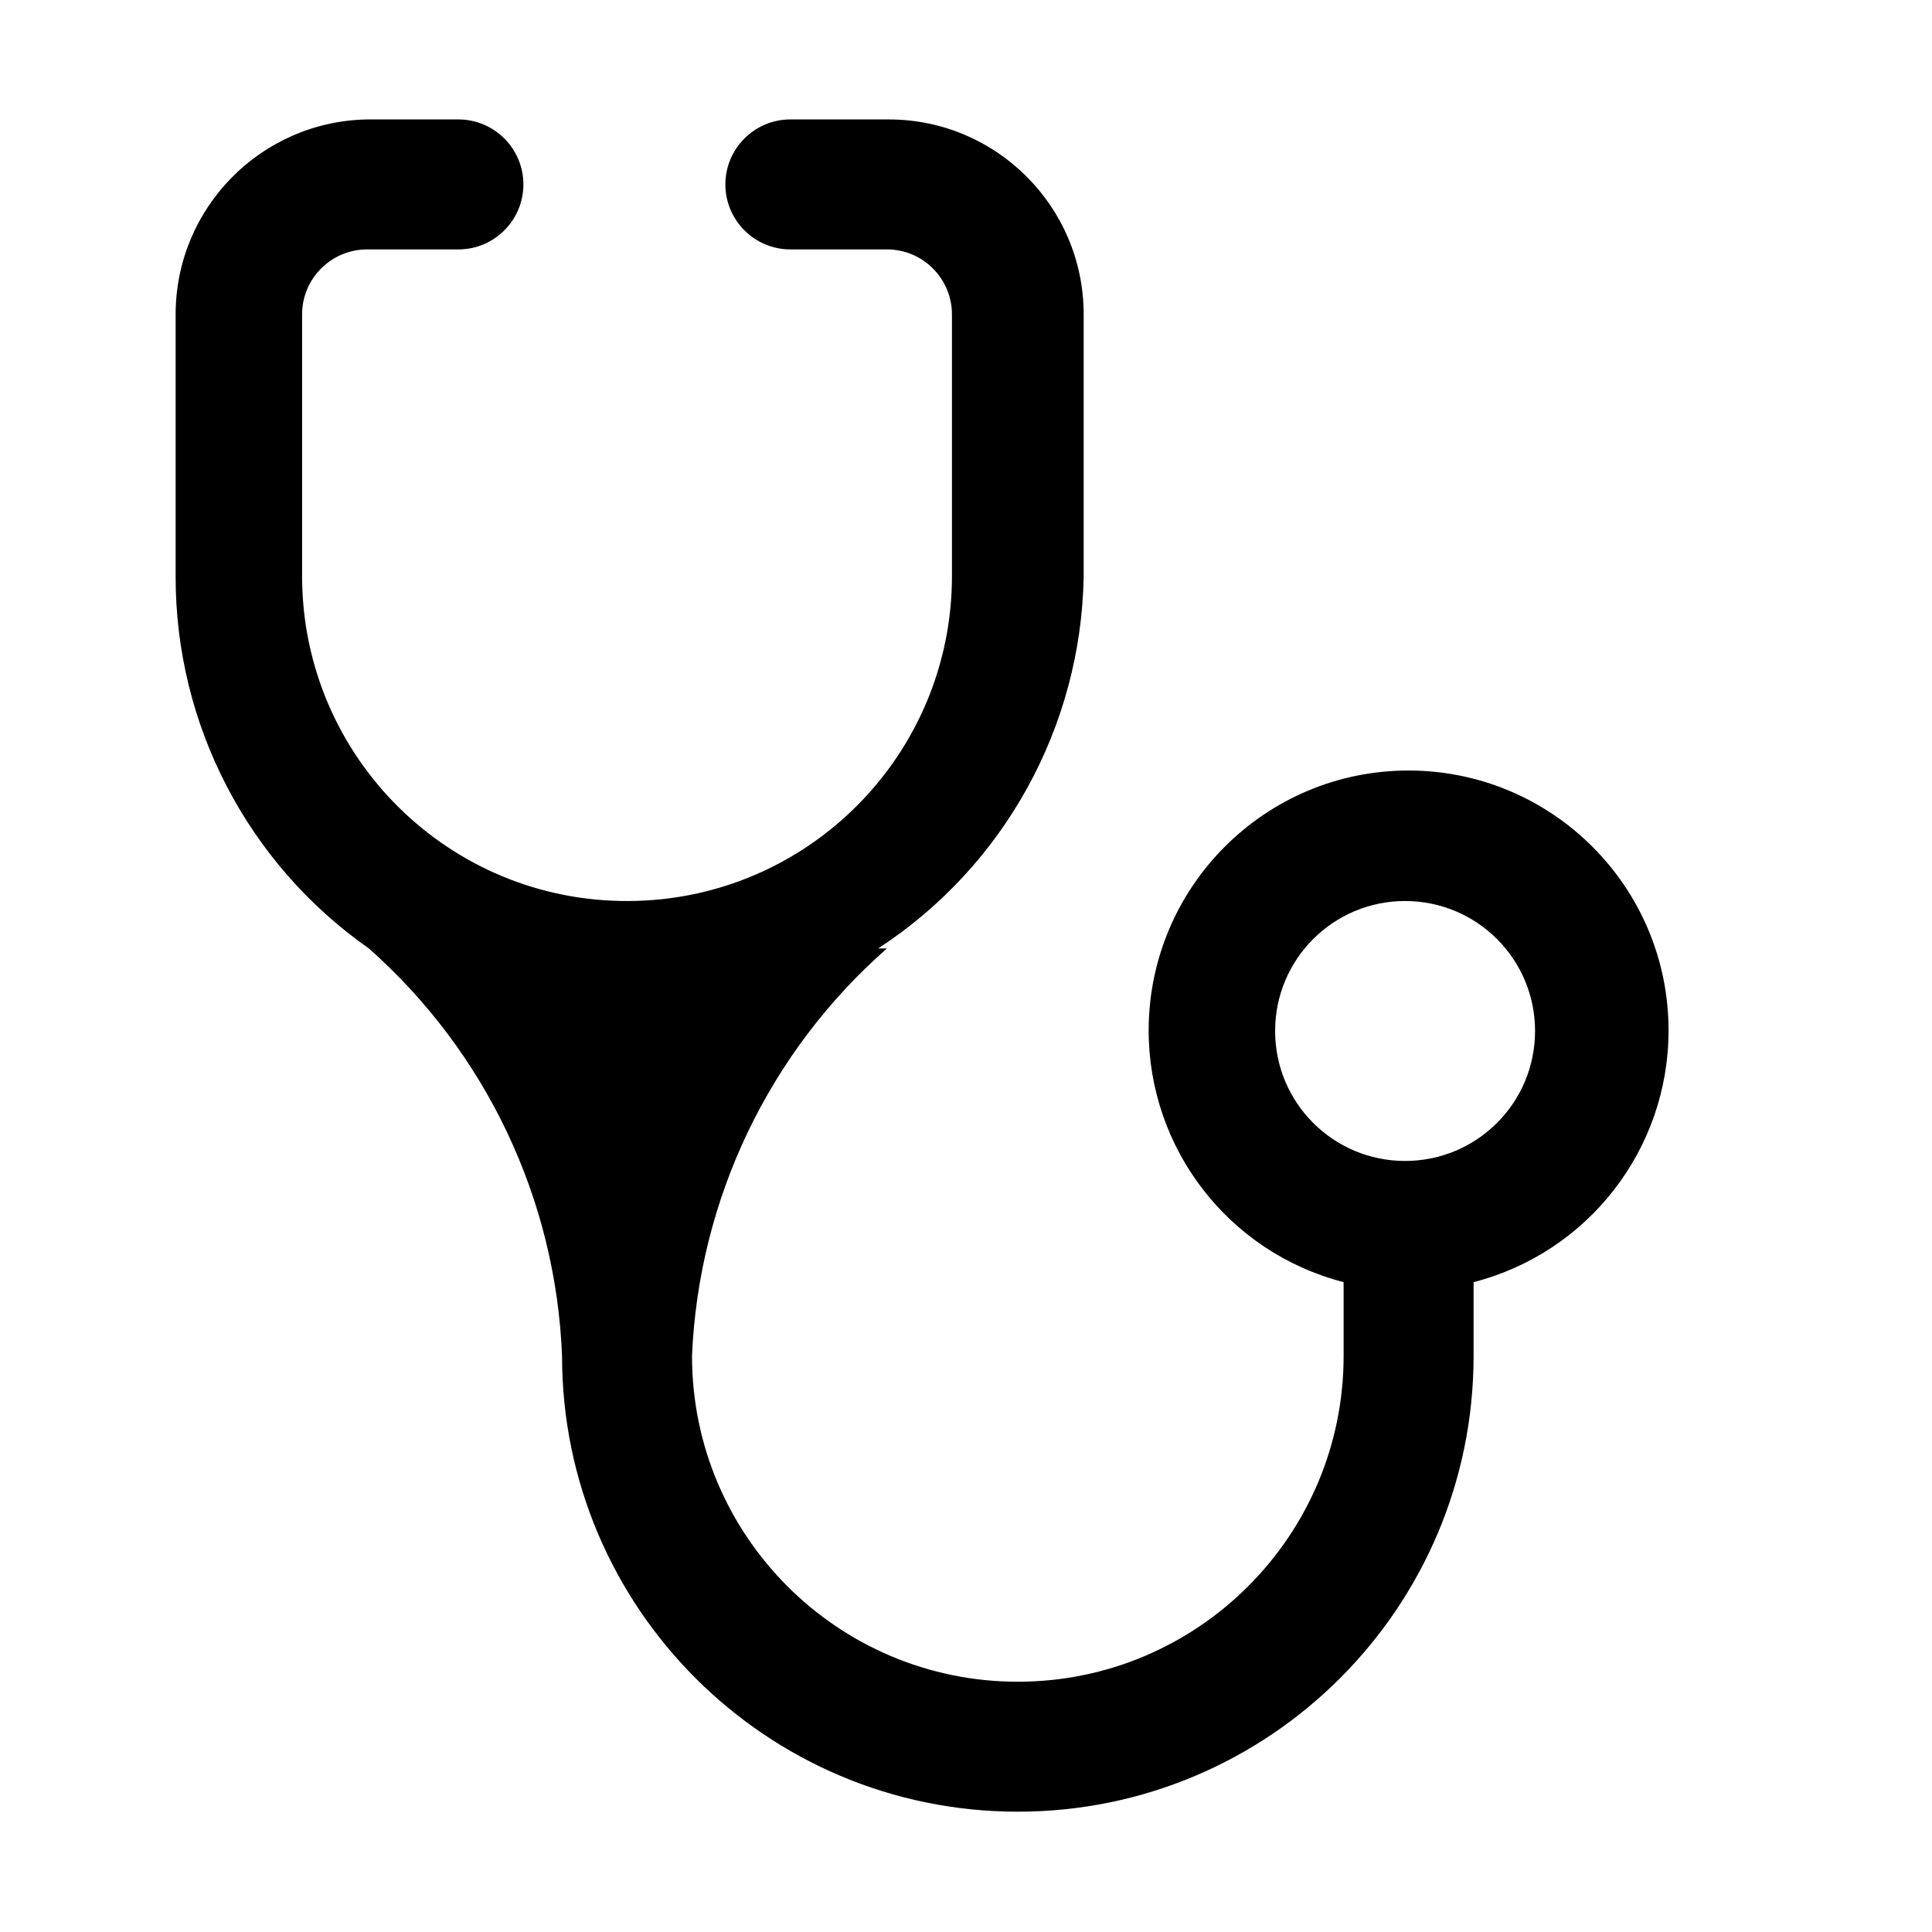
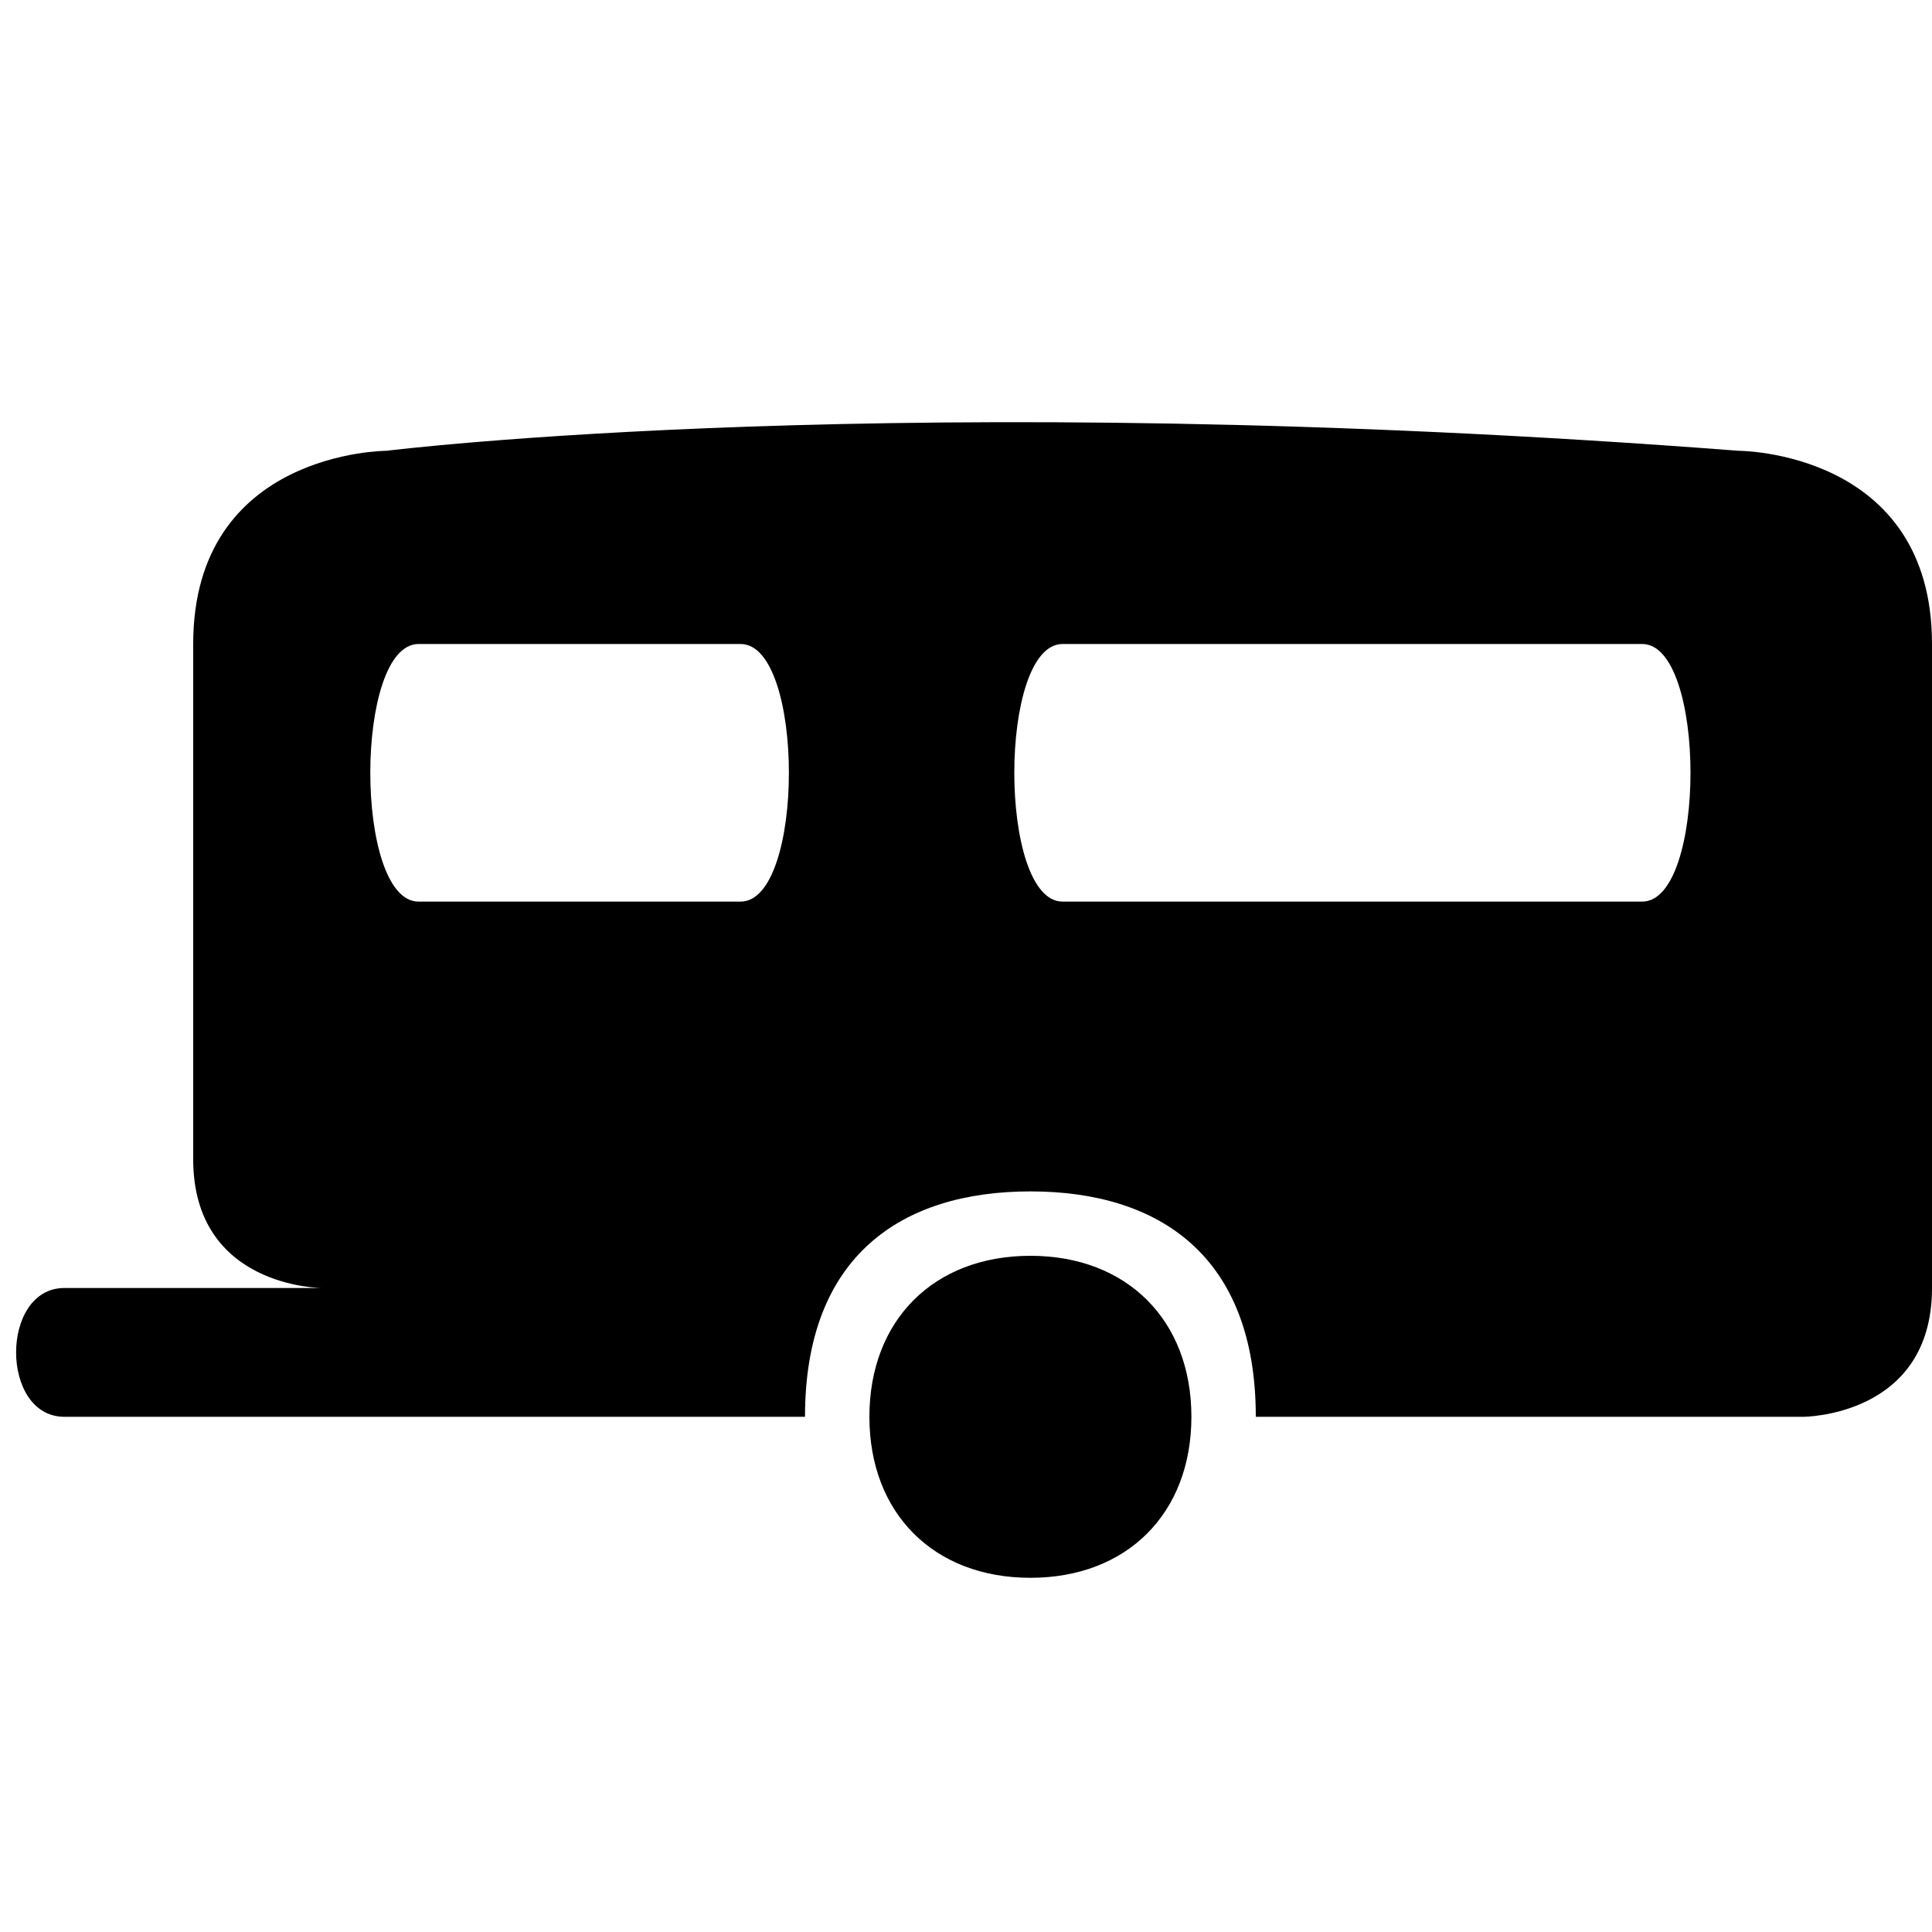
- <svg xmlns="http://www.w3.org/2000/svg" version="1.1" id="doctor-11" width="11px" height="11px" viewBox="0 0 11 11">
-   <path d="M9.5,5.87c0.002-0.817-0.66-1.481-1.477-1.483S6.542,5.047,6.54,5.864C6.539,6.54,6.995,7.131,7.65,7.3v0.42  c0,1.024-0.831,1.855-1.855,1.855S3.94,8.745,3.94,7.72l0,0C3.978,6.827,4.379,5.989,5.05,5.4H5  c0.718-0.468,1.156-1.263,1.17-2.12V1.79c0-0.613-0.497-1.11-1.11-1.11c-0.003,0-0.007,0-0.01,0H4.5  c-0.204,0-0.37,0.166-0.37,0.37S4.296,1.42,4.5,1.42h0.55c0.204,0,0.37,0.166,0.37,0.37v1.49l0,0  c0,1.018-0.822,1.845-1.84,1.85V5.4l0,0V5.13C2.558,5.136,1.726,4.312,1.72,3.29c0-0.003,0-0.007,0-0.01l0,0V1.79  c0-0.204,0.166-0.37,0.37-0.37l0,0h0.52c0.204,0,0.37-0.166,0.37-0.37C2.98,0.846,2.814,0.68,2.61,0.68H2.09  C1.485,0.691,1,1.185,1,1.79v1.49C0.998,4.124,1.409,4.916,2.1,5.4l0,0c0.668,0.591,1.065,1.429,1.1,2.32  c0,1.433,1.162,2.595,2.595,2.595S8.39,9.153,8.39,7.72V7.3C9.042,7.132,9.499,6.544,9.5,5.87z M8,6.61  c-0.409,0-0.74-0.331-0.74-0.74S7.591,5.13,8,5.13s0.74,0.331,0.74,0.74l0,0C8.74,6.279,8.409,6.61,8,6.61z" />
+ <svg xmlns="http://www.w3.org/2000/svg" version="1.1" x="0" y="0" width="15" height="15" viewBox="0 0 15 15">
+   <path d="M8,9.75 C7.25,9.75 6.75,10.25 6.75,11 C6.75,11.75 7.25,12.25 8,12.25 C8.75,12.25 9.25,11.75 9.25,11 C9.25,10.25 8.75,9.75 8,9.75 z M13.5,3.5 C7,3 3,3.5 3,3.5 C3,3.5 1.5,3.5 1.5,5 L1.5,9 C1.5,10 2.5,10 2.5,10 C2.5,10 0.5,10 0.5,10 C0,10 0,11 0.5,11 C0.5,11 6.25,11 6.25,11 C6.25,9.75 7,9.25 8,9.25 C9,9.25 9.75,9.75 9.75,11 L14,11 C14,11 15,11 15,10 C15,10 15,5 15,5 C15,3.5 13.5,3.5 13.5,3.5 z M5.75,7 C5.75,7 3.25,7 3.25,7 C2.75,7 2.75,5 3.25,5 C3.25,5 5.75,5 5.75,5 C6.25,5 6.25,7 5.75,7 z M12.75,7 C12.75,7 8.25,7 8.25,7 C7.75,7 7.75,5 8.25,5 C8.25,5 12.75,5 12.75,5 C13.25,5 13.25,7 12.75,7 z" />
</svg>
